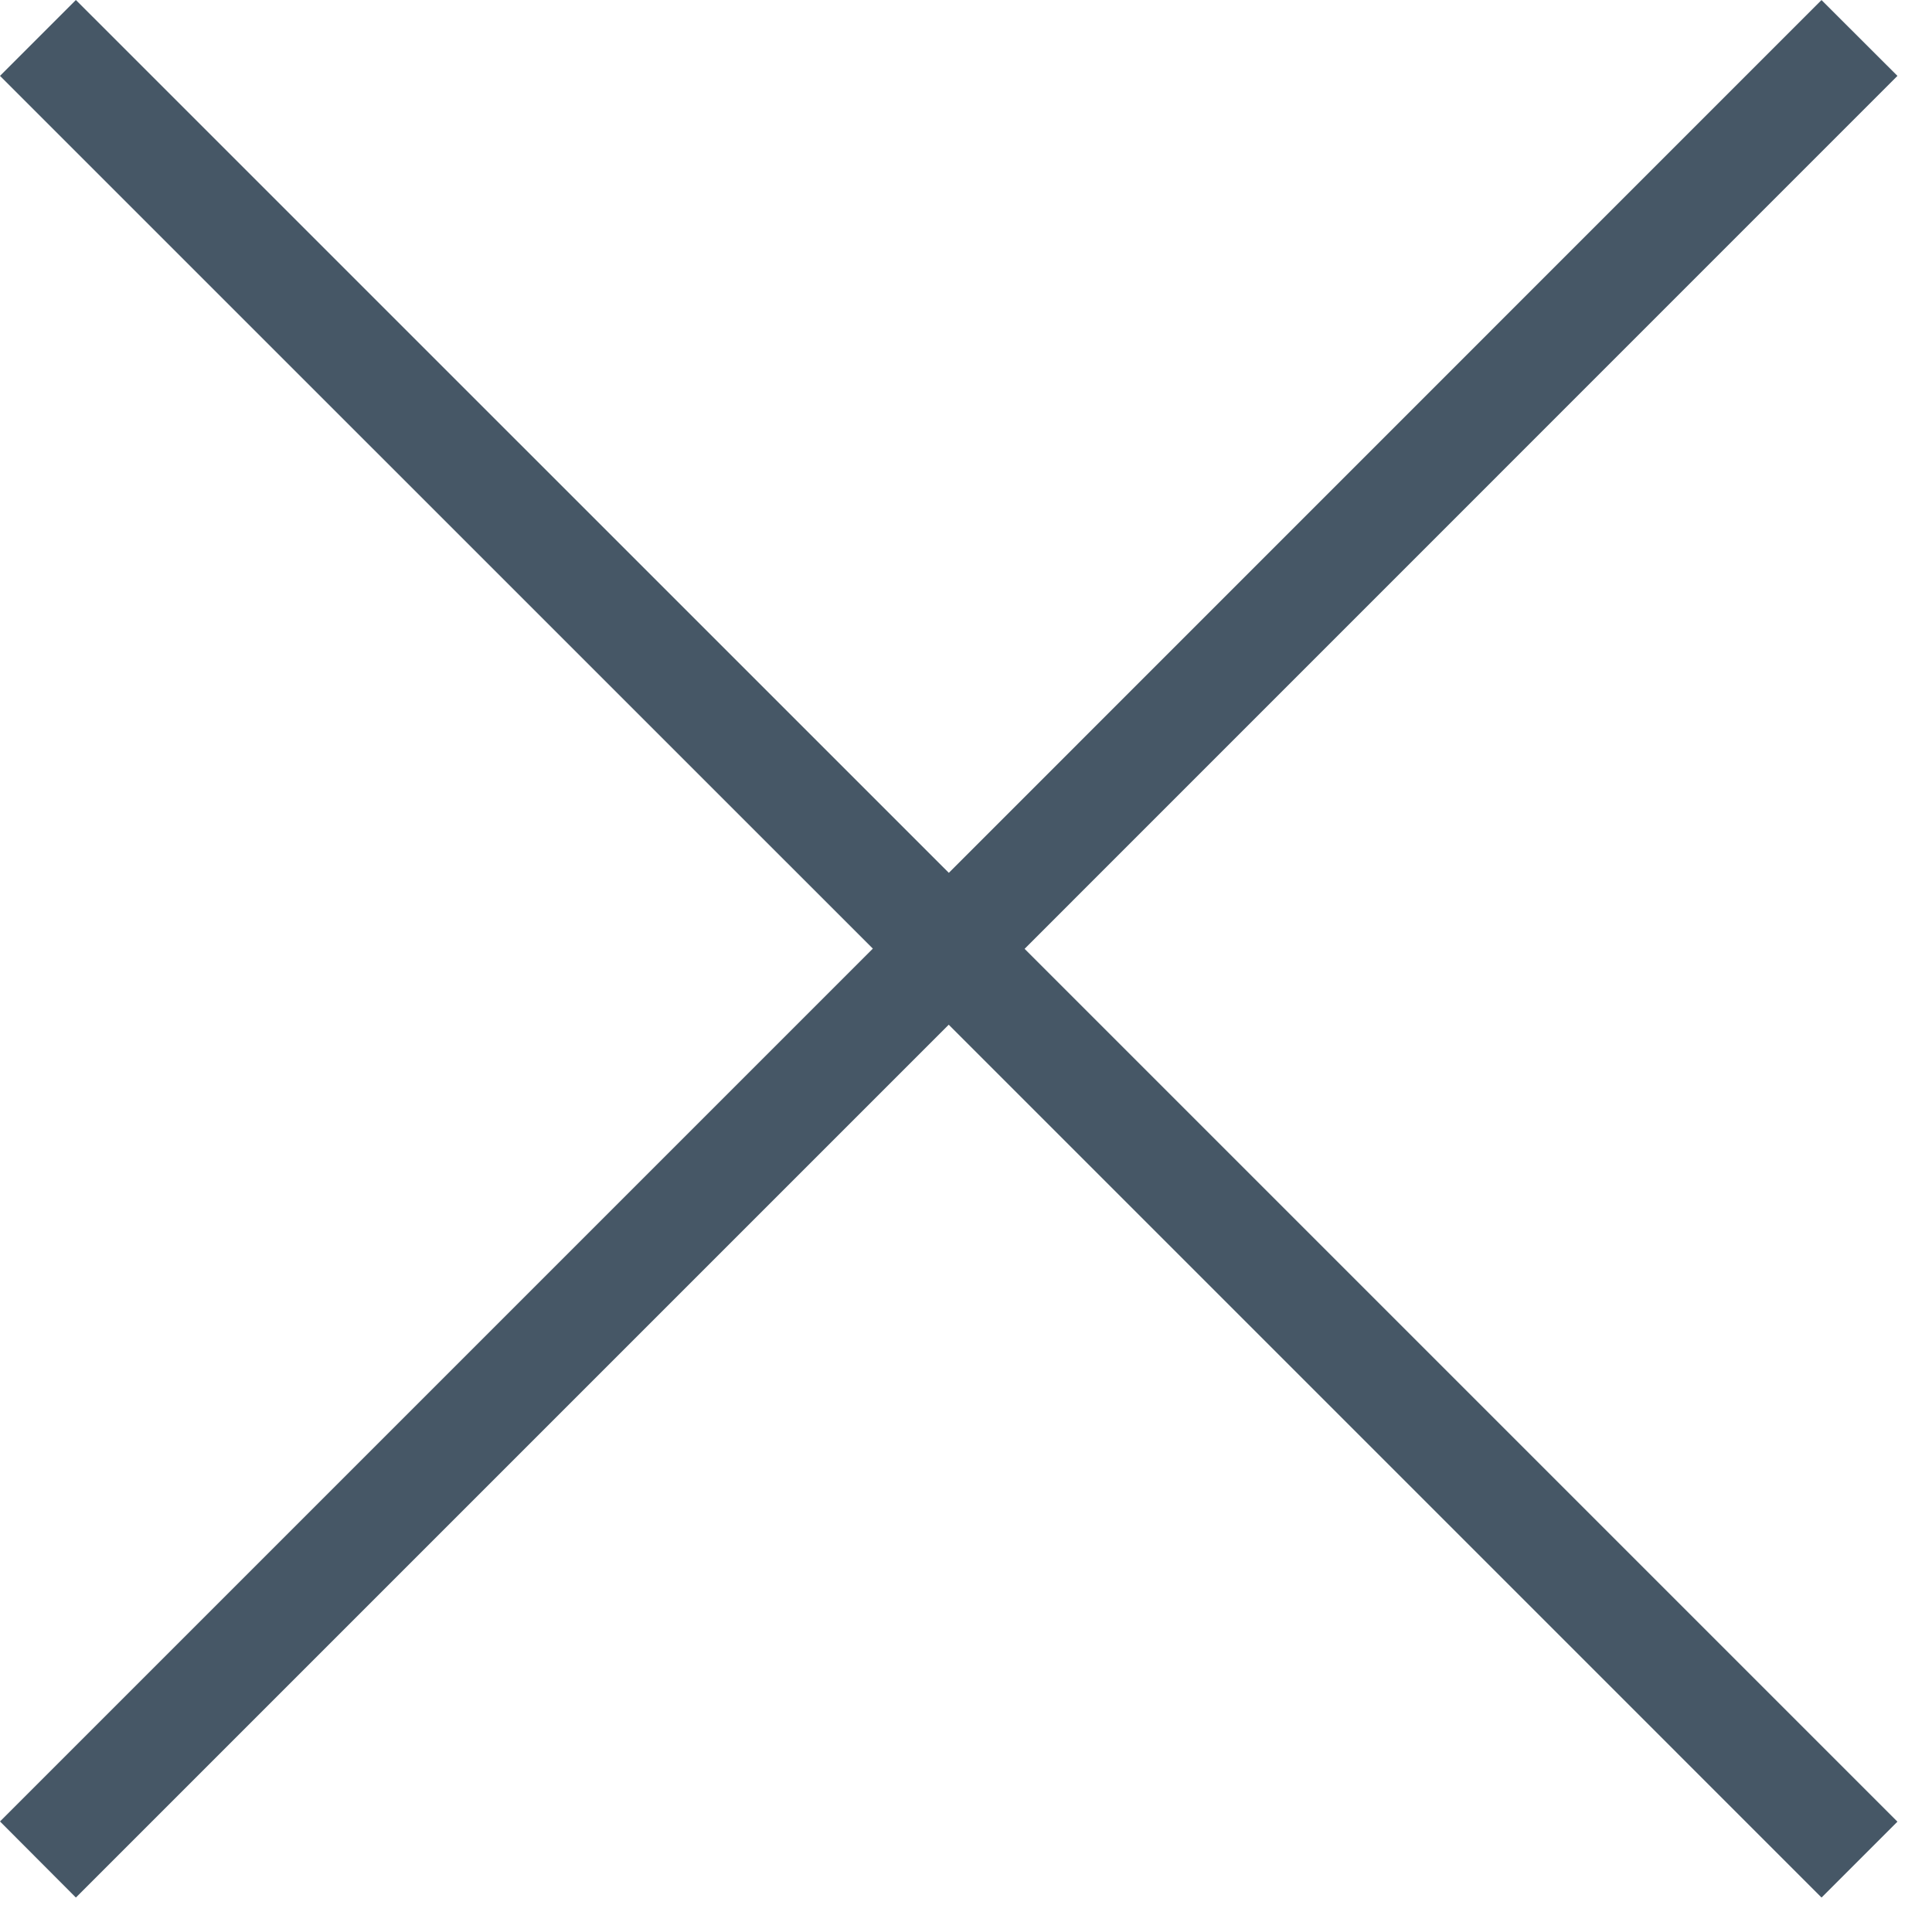
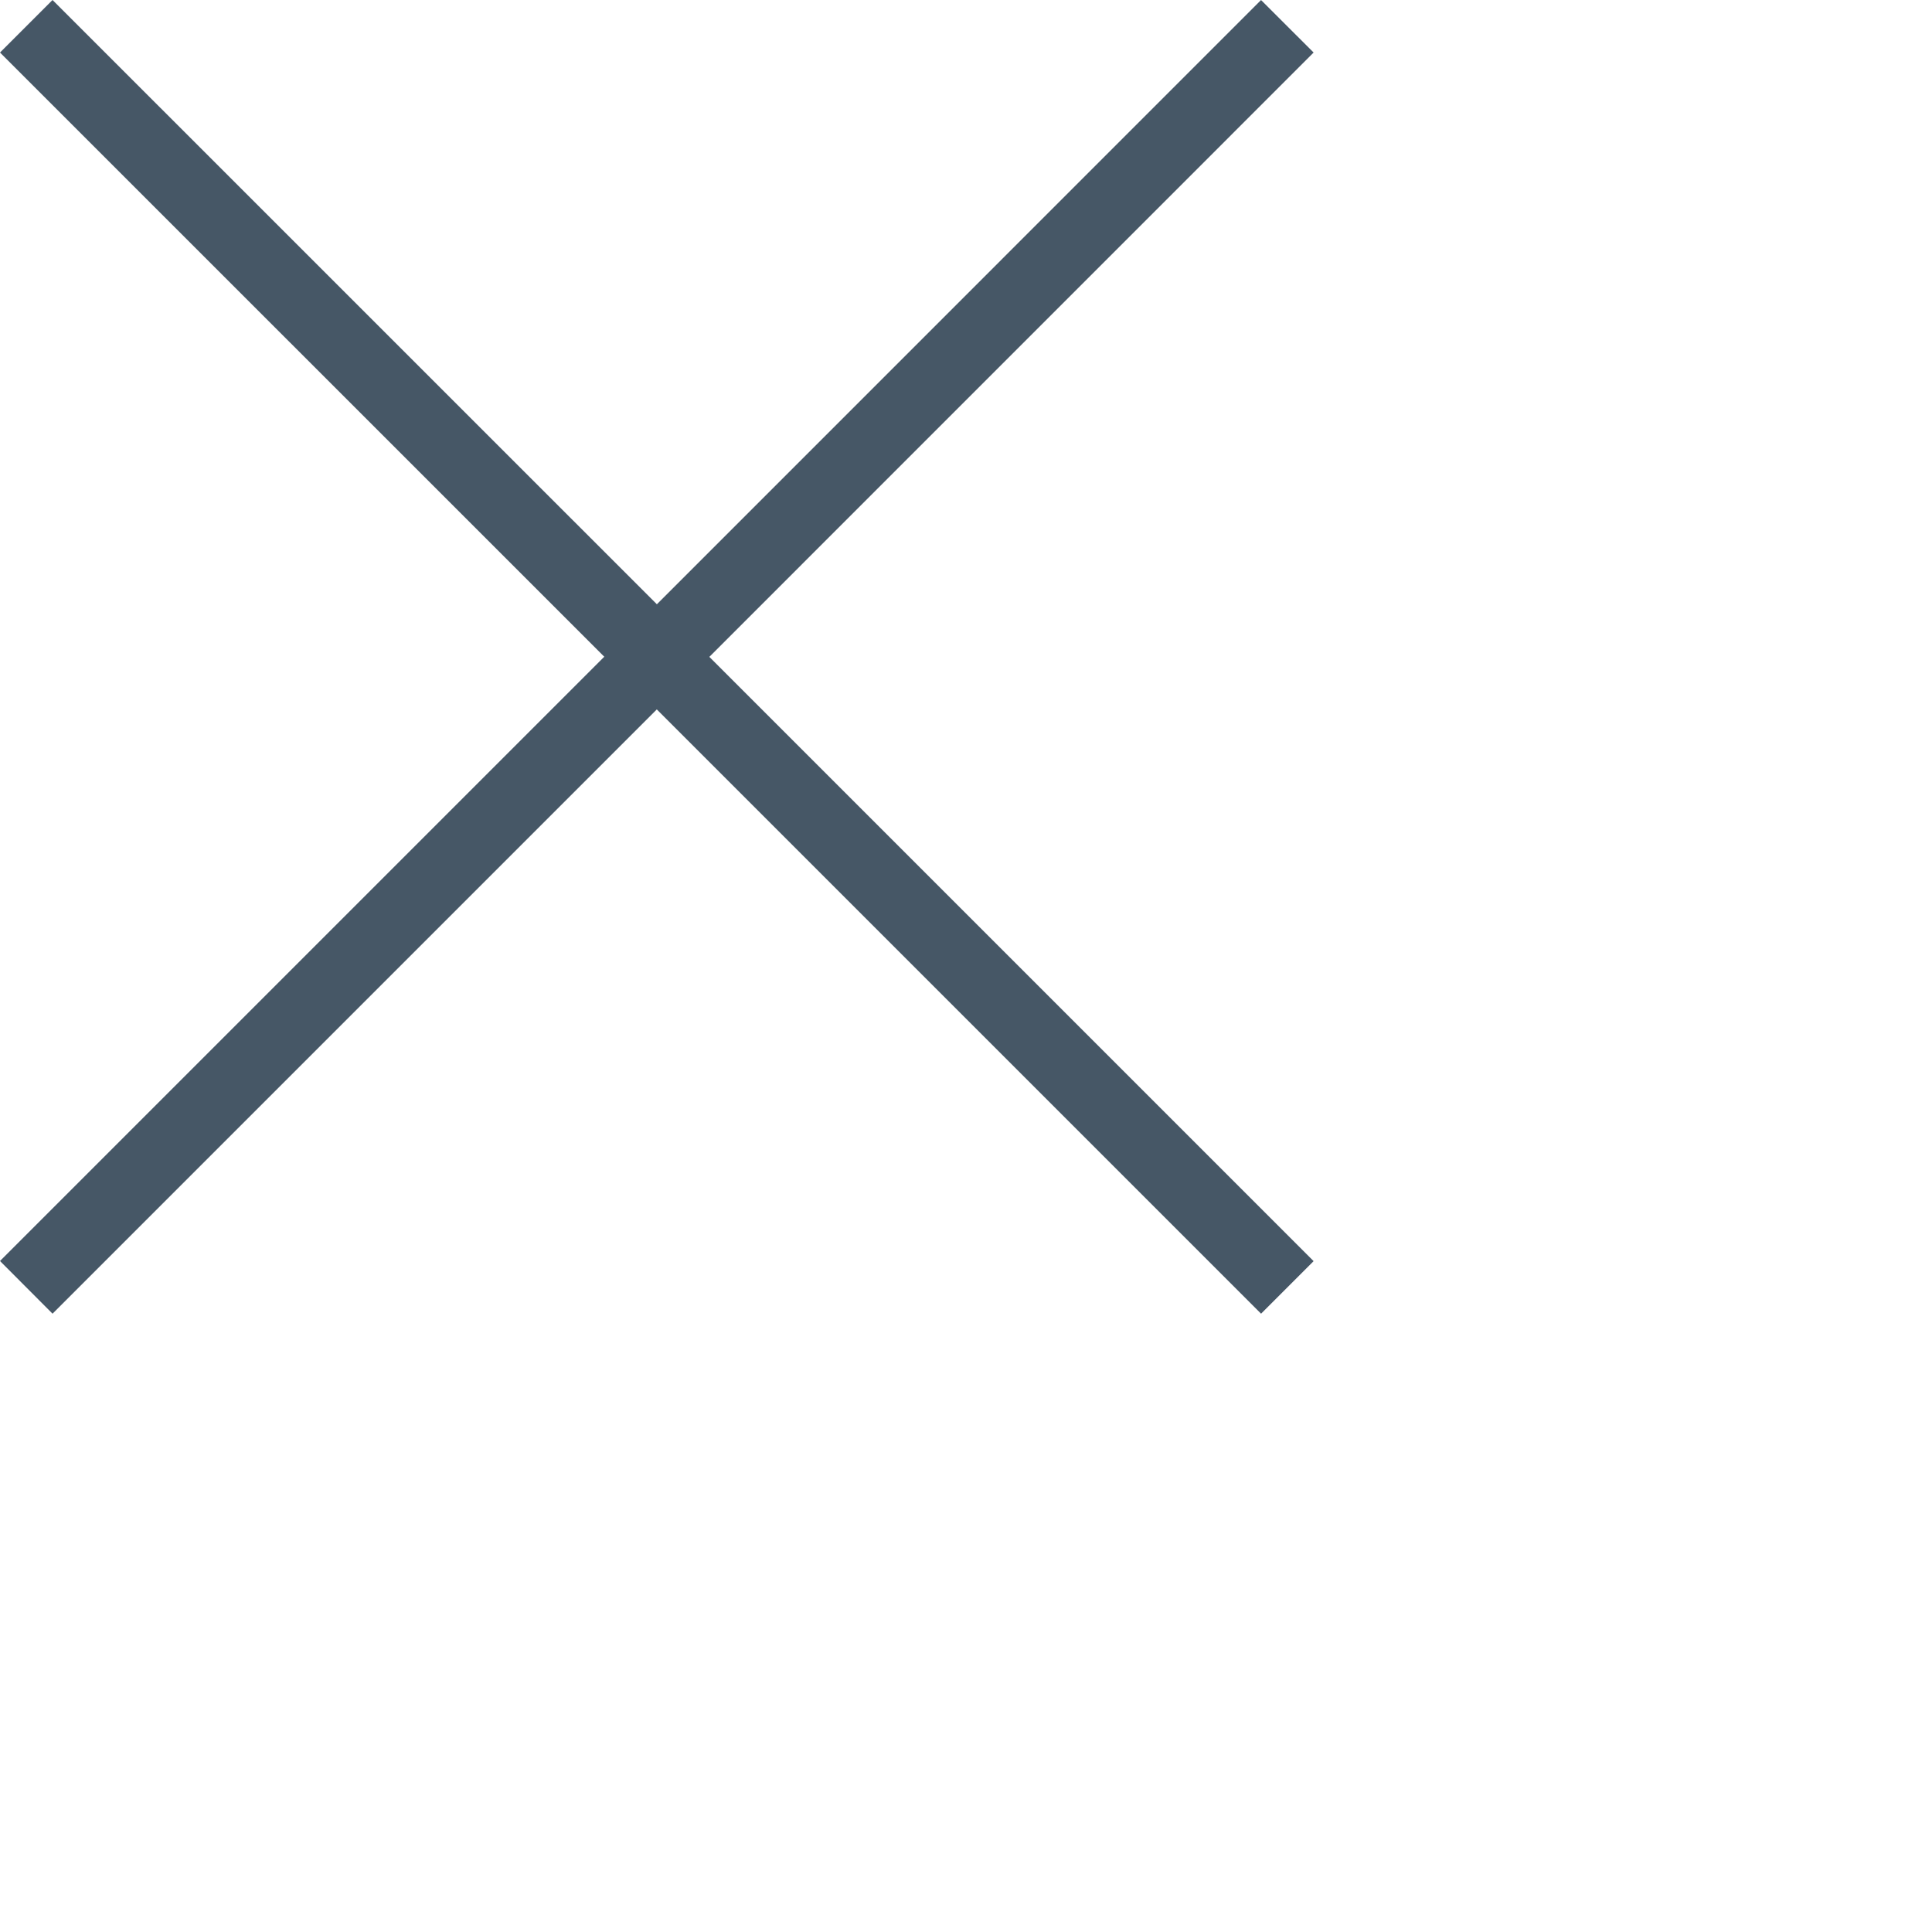
- <svg xmlns="http://www.w3.org/2000/svg" width="18" height="18">
+ <svg xmlns="http://www.w3.org/2000/svg" width="26" height="26">
  <path fill="#465766" fill-rule="evenodd" d="M16.97 0l.708.707L9.546 8.84l8.132 8.132-.707.707-8.132-8.132-8.132 8.132L0 16.97l8.132-8.132L0 .707.707 0 8.84 8.132 16.971 0z" />
</svg>
